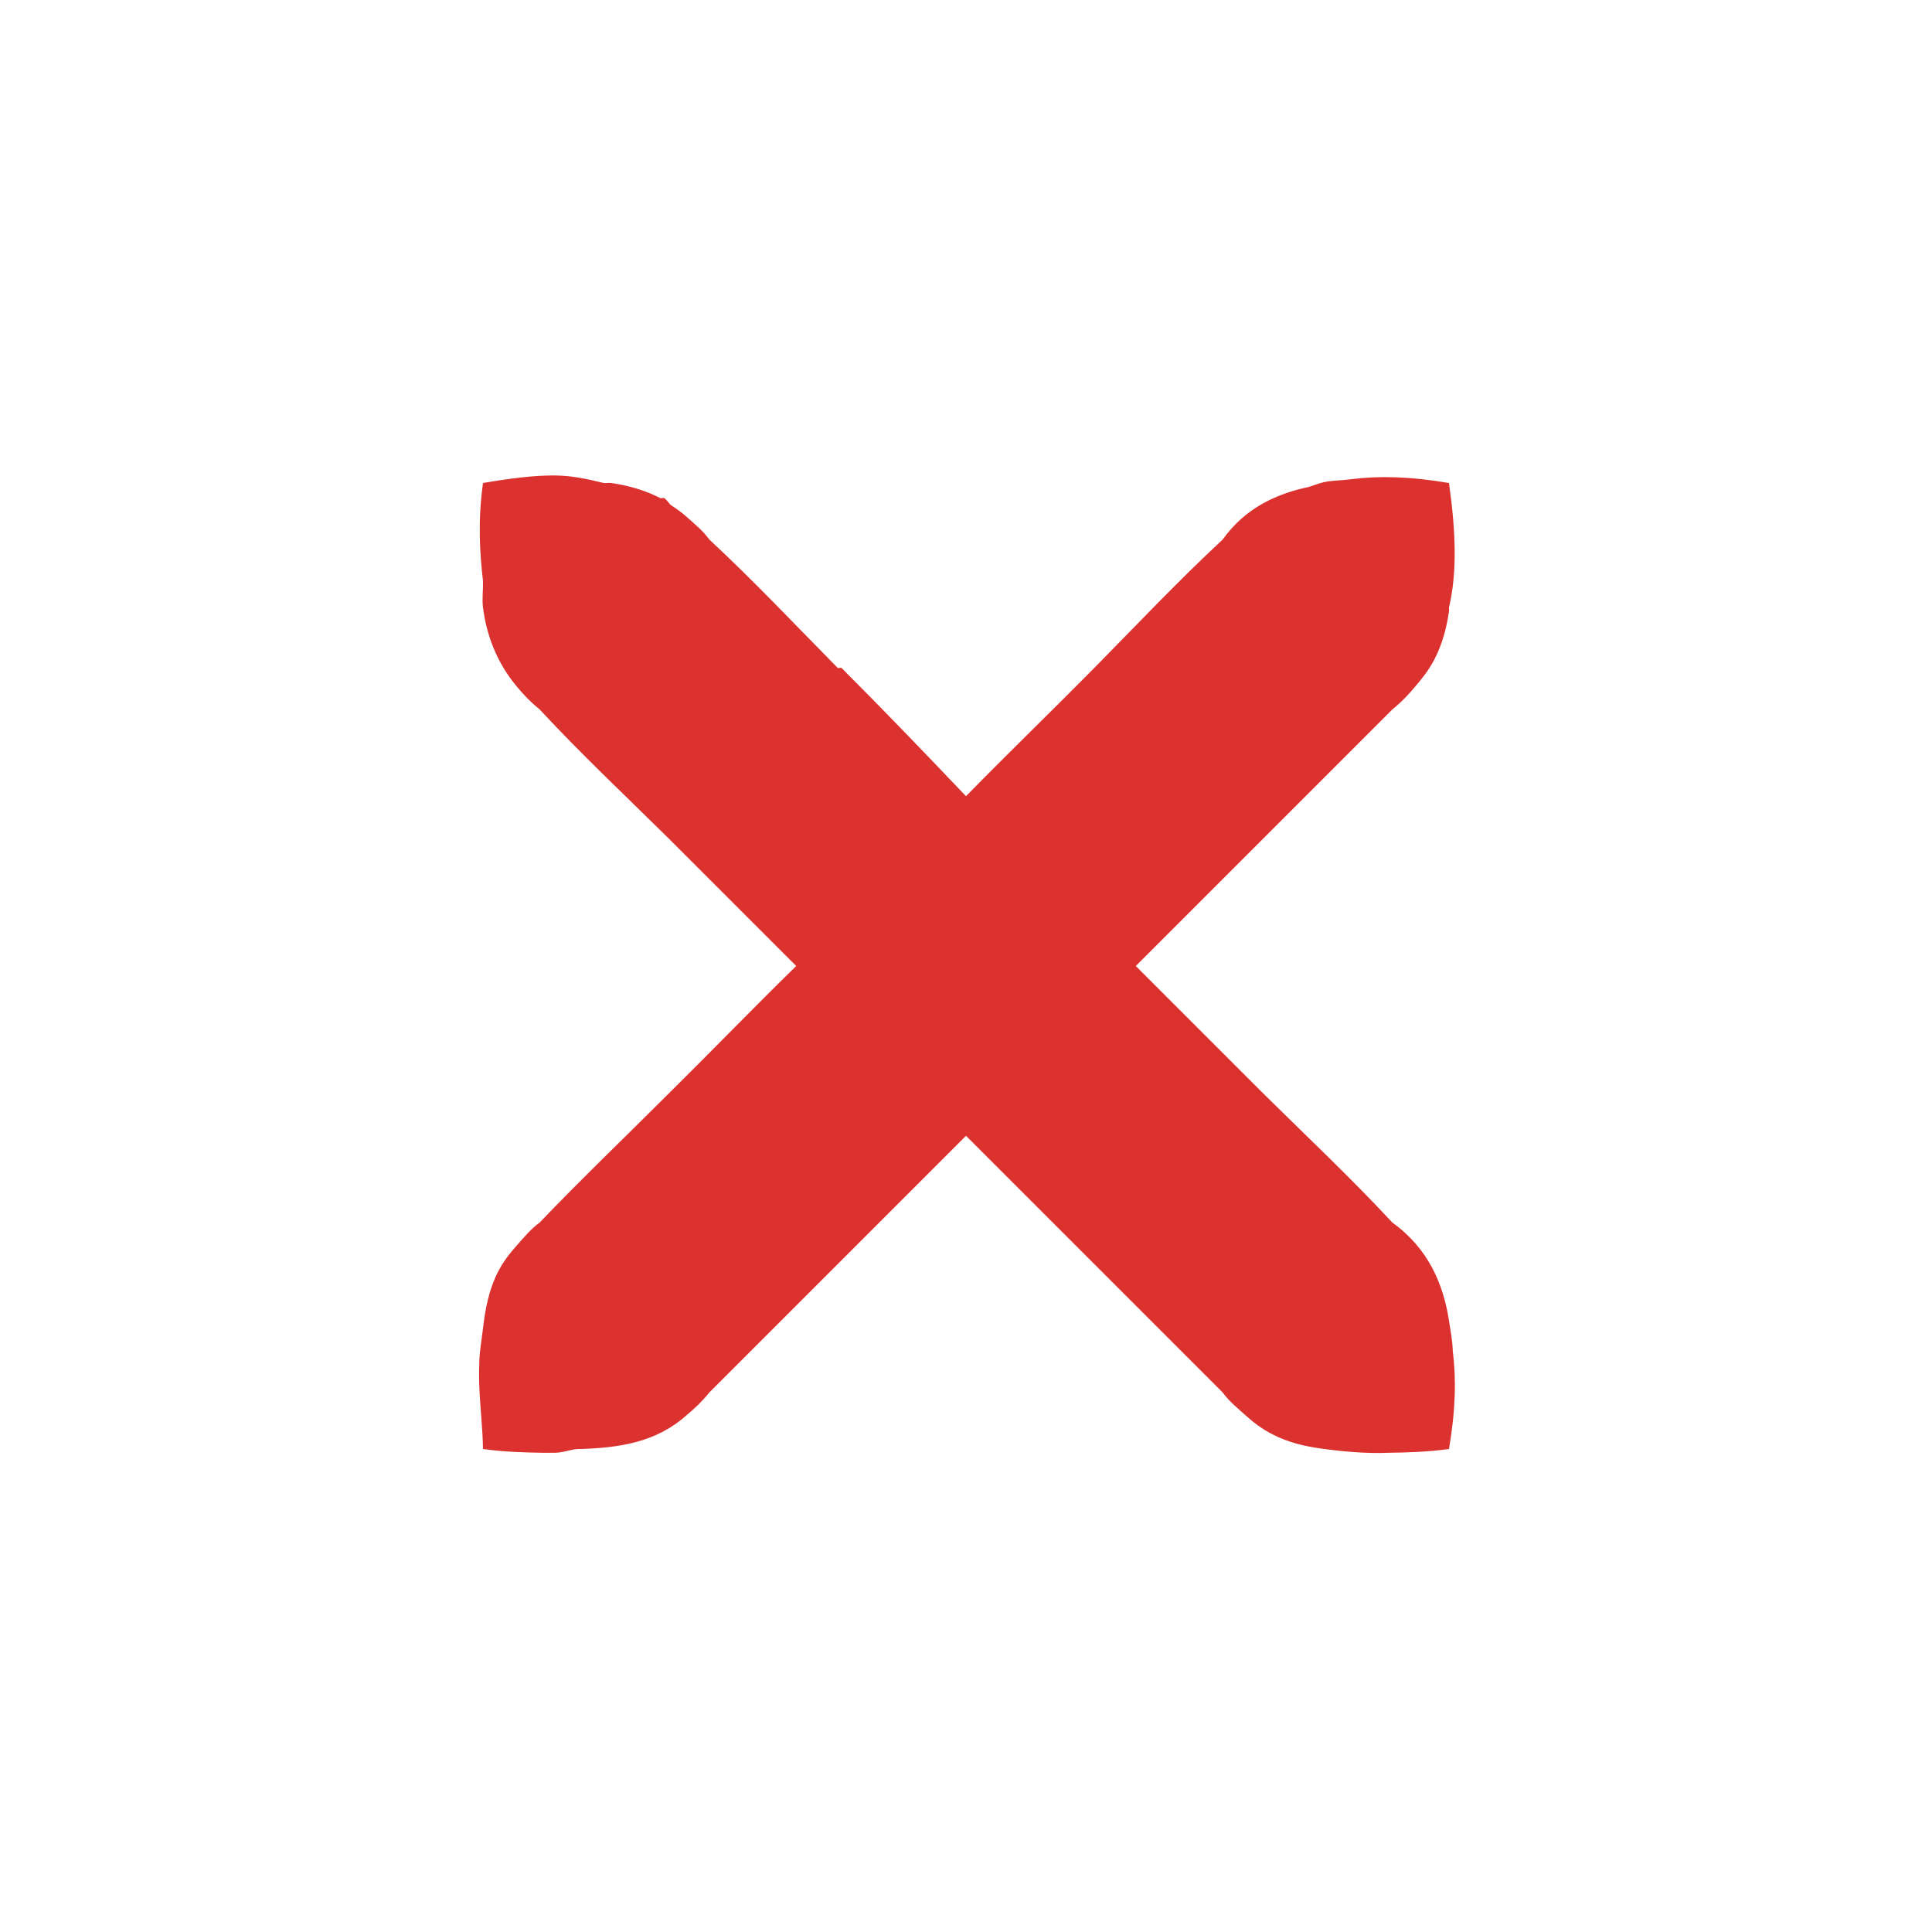
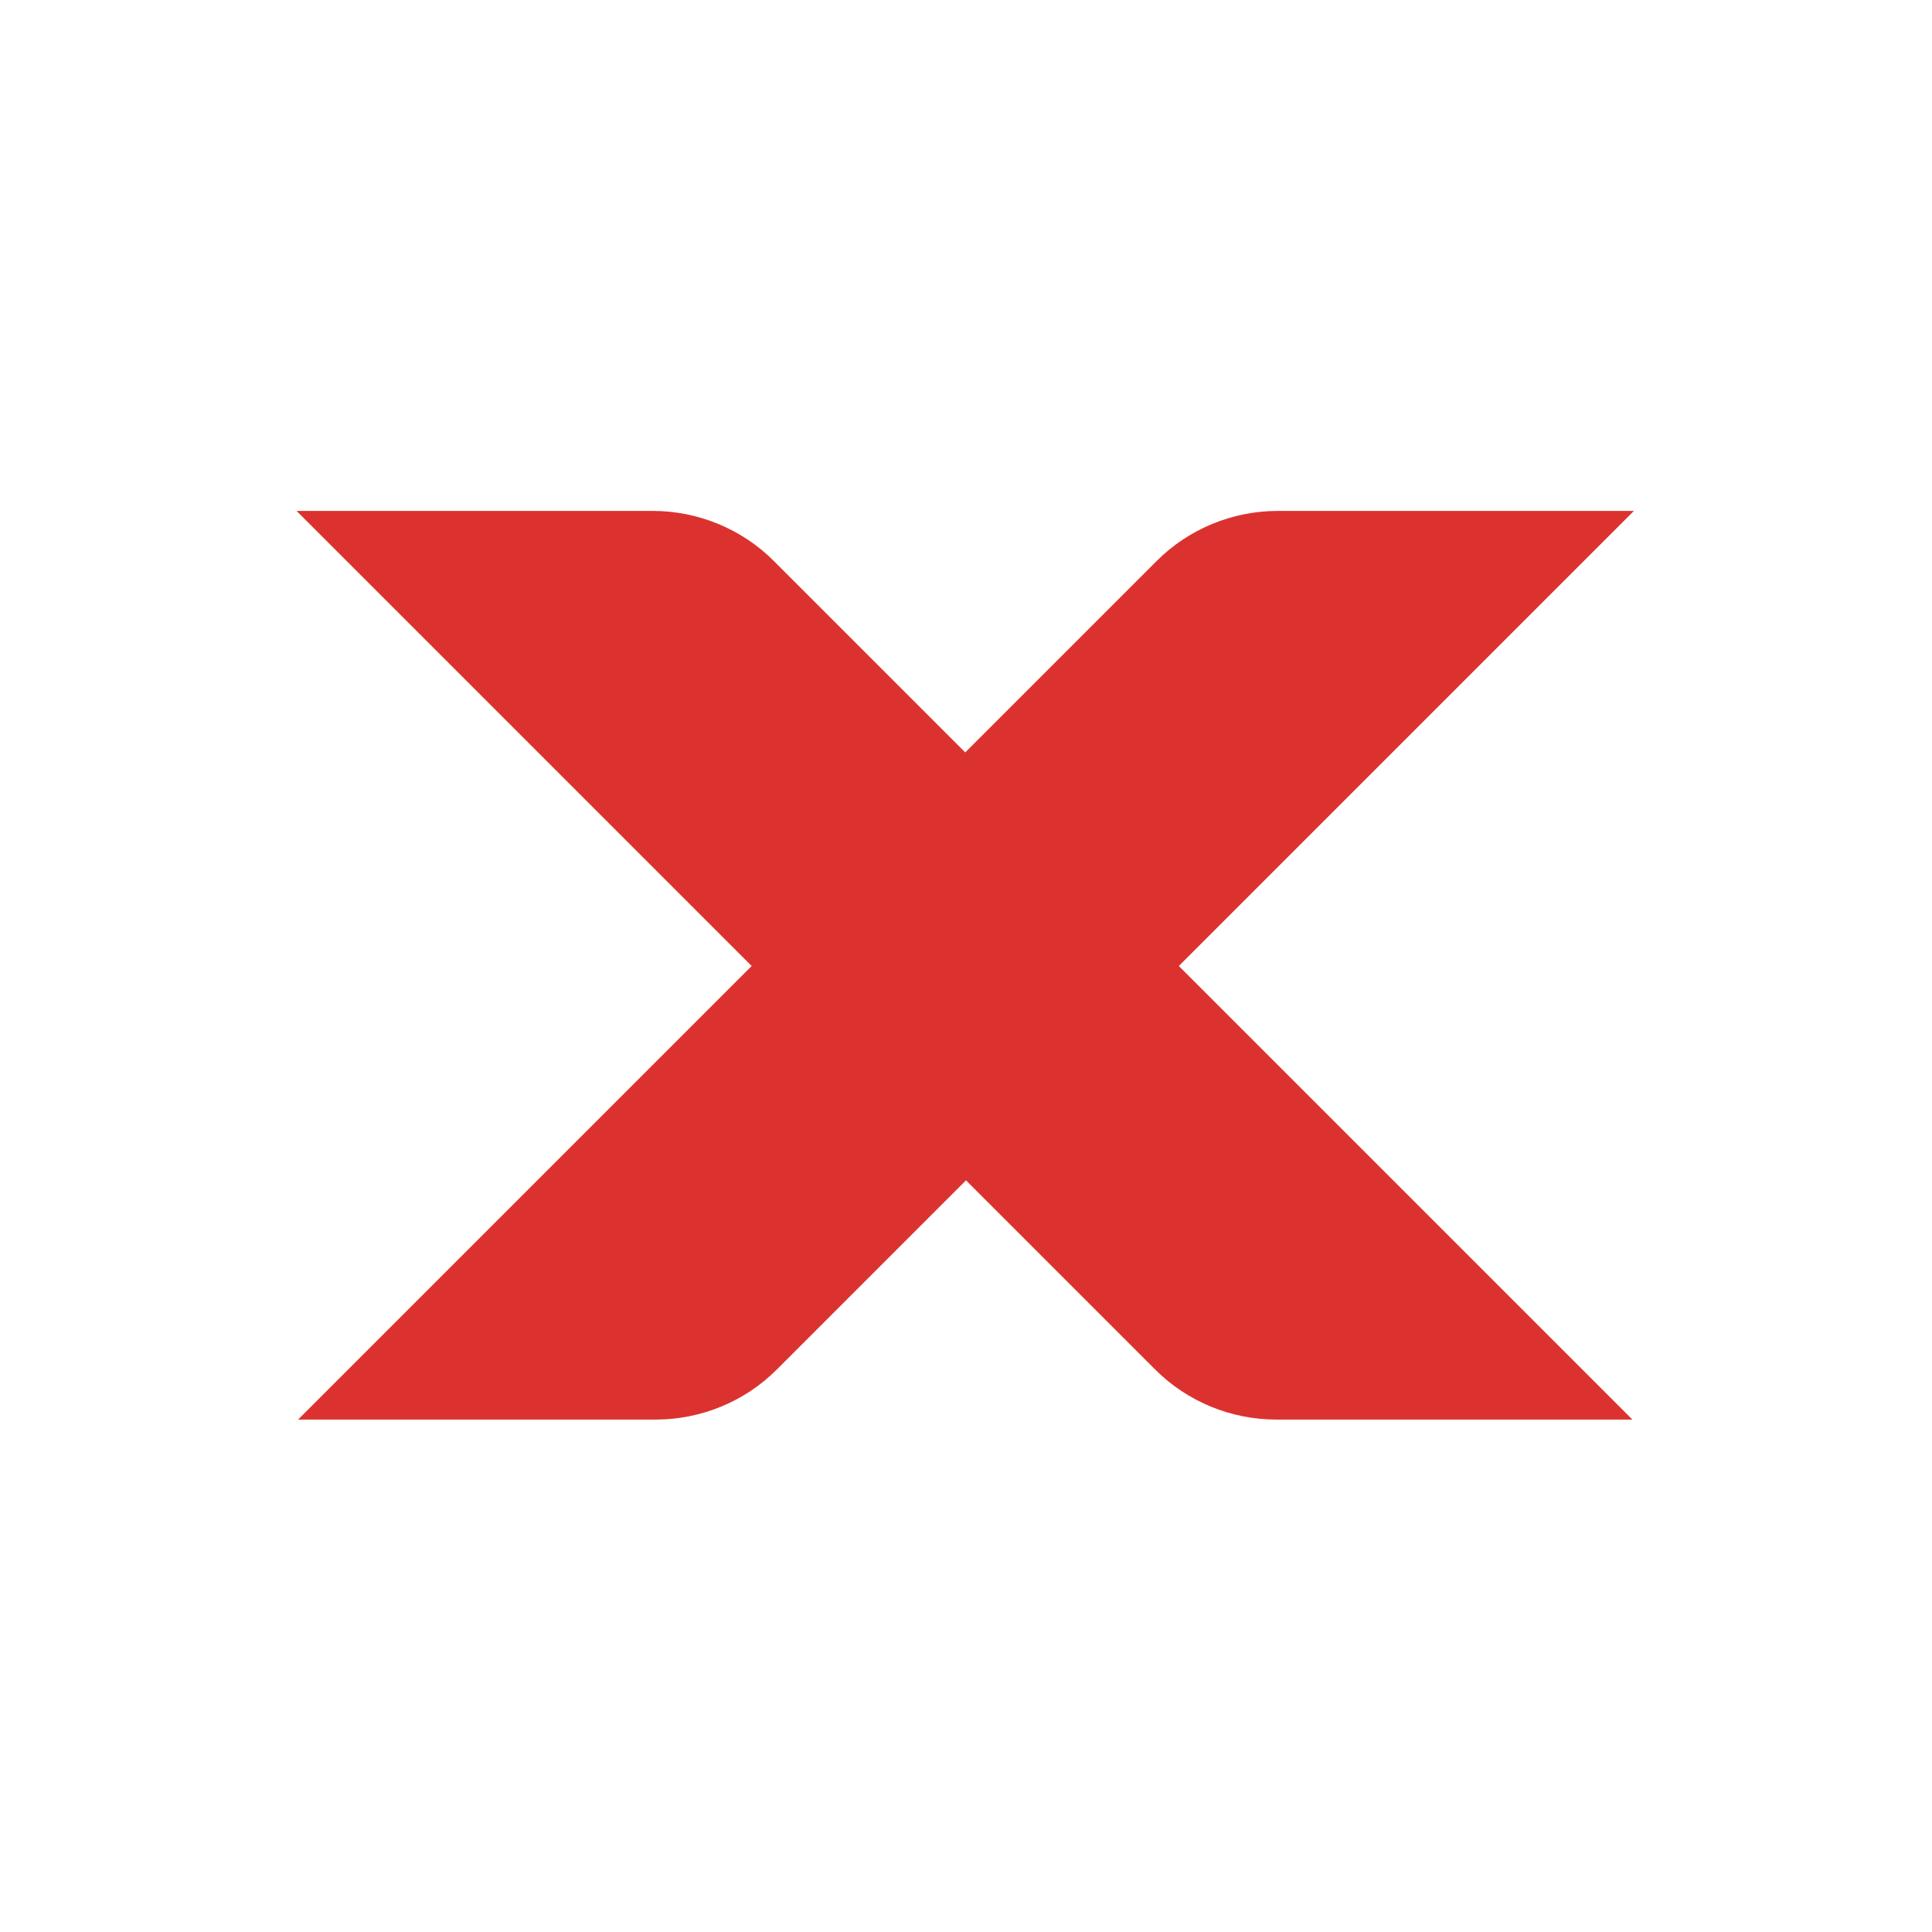
- <svg xmlns="http://www.w3.org/2000/svg" width="256" height="256" viewBox="0 0 256 256">
-   <path style="fill:#dc322f;fill-rule:evenodd" d="M 73.5 63 C 70.758 62.98 67.586 63.391 64 64 C 63.301 69.004 63.566 73.215 64 77 C 64.031 78.211 63.855 79.352 64 80.5 C 64.469 84.195 65.832 87.809 68.5 91 C 69.391 92.062 70.246 92.98 71.5 94 C 76.957 99.875 82.797 105.371 88.5 111 L 105.5 128 C 99.77 133.605 94.203 139.371 88.5 145 C 82.836 150.668 77.043 156.207 71.5 162 C 70.316 162.852 69.367 164.039 68.5 165 C 67.48 166.133 66.648 167.242 66 168.5 C 64.801 170.828 64.305 173.379 64 176 C 63.809 177.641 63.492 179.301 63.5 181 C 63.457 181.789 63.488 182.652 63.5 183.5 C 63.605 186.402 63.953 189.168 64 192 C 66.871 192.402 69.57 192.461 72 192.5 C 72.453 192.508 73.059 192.508 73.5 192.5 C 74.629 192.484 75.449 192.105 76.5 192 C 76.672 191.984 76.832 192.02 77 192 C 82.137 191.824 86.988 191.109 91 187.5 C 92.062 186.609 92.98 185.754 94 184.5 L 128 150.5 L 162 184.5 C 162.852 185.684 164.039 186.633 165 187.5 C 166.133 188.52 167.242 189.352 168.5 190 C 170.727 191.172 173.035 191.688 175.5 192 C 178.27 192.367 181.098 192.617 184 192.5 C 186.43 192.461 189.125 192.402 192 192 C 192.895 186.738 192.957 182.625 192.5 179 C 192.453 177.617 192.207 176.336 192 175 C 191.254 170.188 189.293 165.449 184.5 162 C 179.043 156.125 173.203 150.629 167.5 145 L 150.5 128 L 184.5 94 C 185.754 92.98 186.609 92.062 187.5 91 C 188.492 89.852 189.367 88.703 190 87.5 C 191.094 85.422 191.668 83.285 192 81 C 192.039 80.844 191.965 80.656 192 80.5 C 193.082 75.859 192.922 70.598 192 64 C 186.738 63.105 182.625 63.043 179 63.5 C 177.707 63.688 176.188 63.641 175 64 C 174.504 64.141 173.984 64.332 173.5 64.5 C 169.246 65.41 165.102 67.191 162 71.5 C 156.125 76.957 150.629 82.797 145 88.5 C 139.371 94.203 133.605 99.77 128 105.5 C 122.551 99.777 117.082 94.082 111.5 88.5 C 111.418 88.418 111.082 88.582 111 88.5 C 105.371 82.797 99.875 76.957 94 71.5 C 93.148 70.316 91.961 69.367 91 68.5 C 90.332 67.898 89.711 67.465 89 67 C 88.621 66.754 88.391 66.215 88 66 C 87.852 65.922 87.648 66.074 87.5 66 C 85.461 64.949 83.27 64.34 81 64 C 80.691 63.961 80.312 64.031 80 64 C 78 63.516 75.883 63.02 73.5 63 Z " />
+ <svg xmlns="http://www.w3.org/2000/svg" id="katman_1" data-name="katman 1" version="1.1" viewBox="0 0 256 256">
+   <defs>
+     <style>
+       .cls-1 {
+         fill: #dc322f;
+         stroke-width: 0px;
+       }
+     </style>
+   </defs>
+   <path class="cls-1" d="M39.7,188.1h47.2c6,0,11.8-2.4,16-6.6l25.1-25.1,25.1,25.1c4.2,4.2,10,6.6,16,6.6h47.2l-60.1-60.1,60.3-60.3h-47.2c-6,0-11.8,2.4-16,6.6l-25.4,25.4-25.4-25.4c-4.2-4.2-10-6.6-16-6.6h-47.2l60.3,60.3-60.1,60.1h.2Z" />
</svg>
